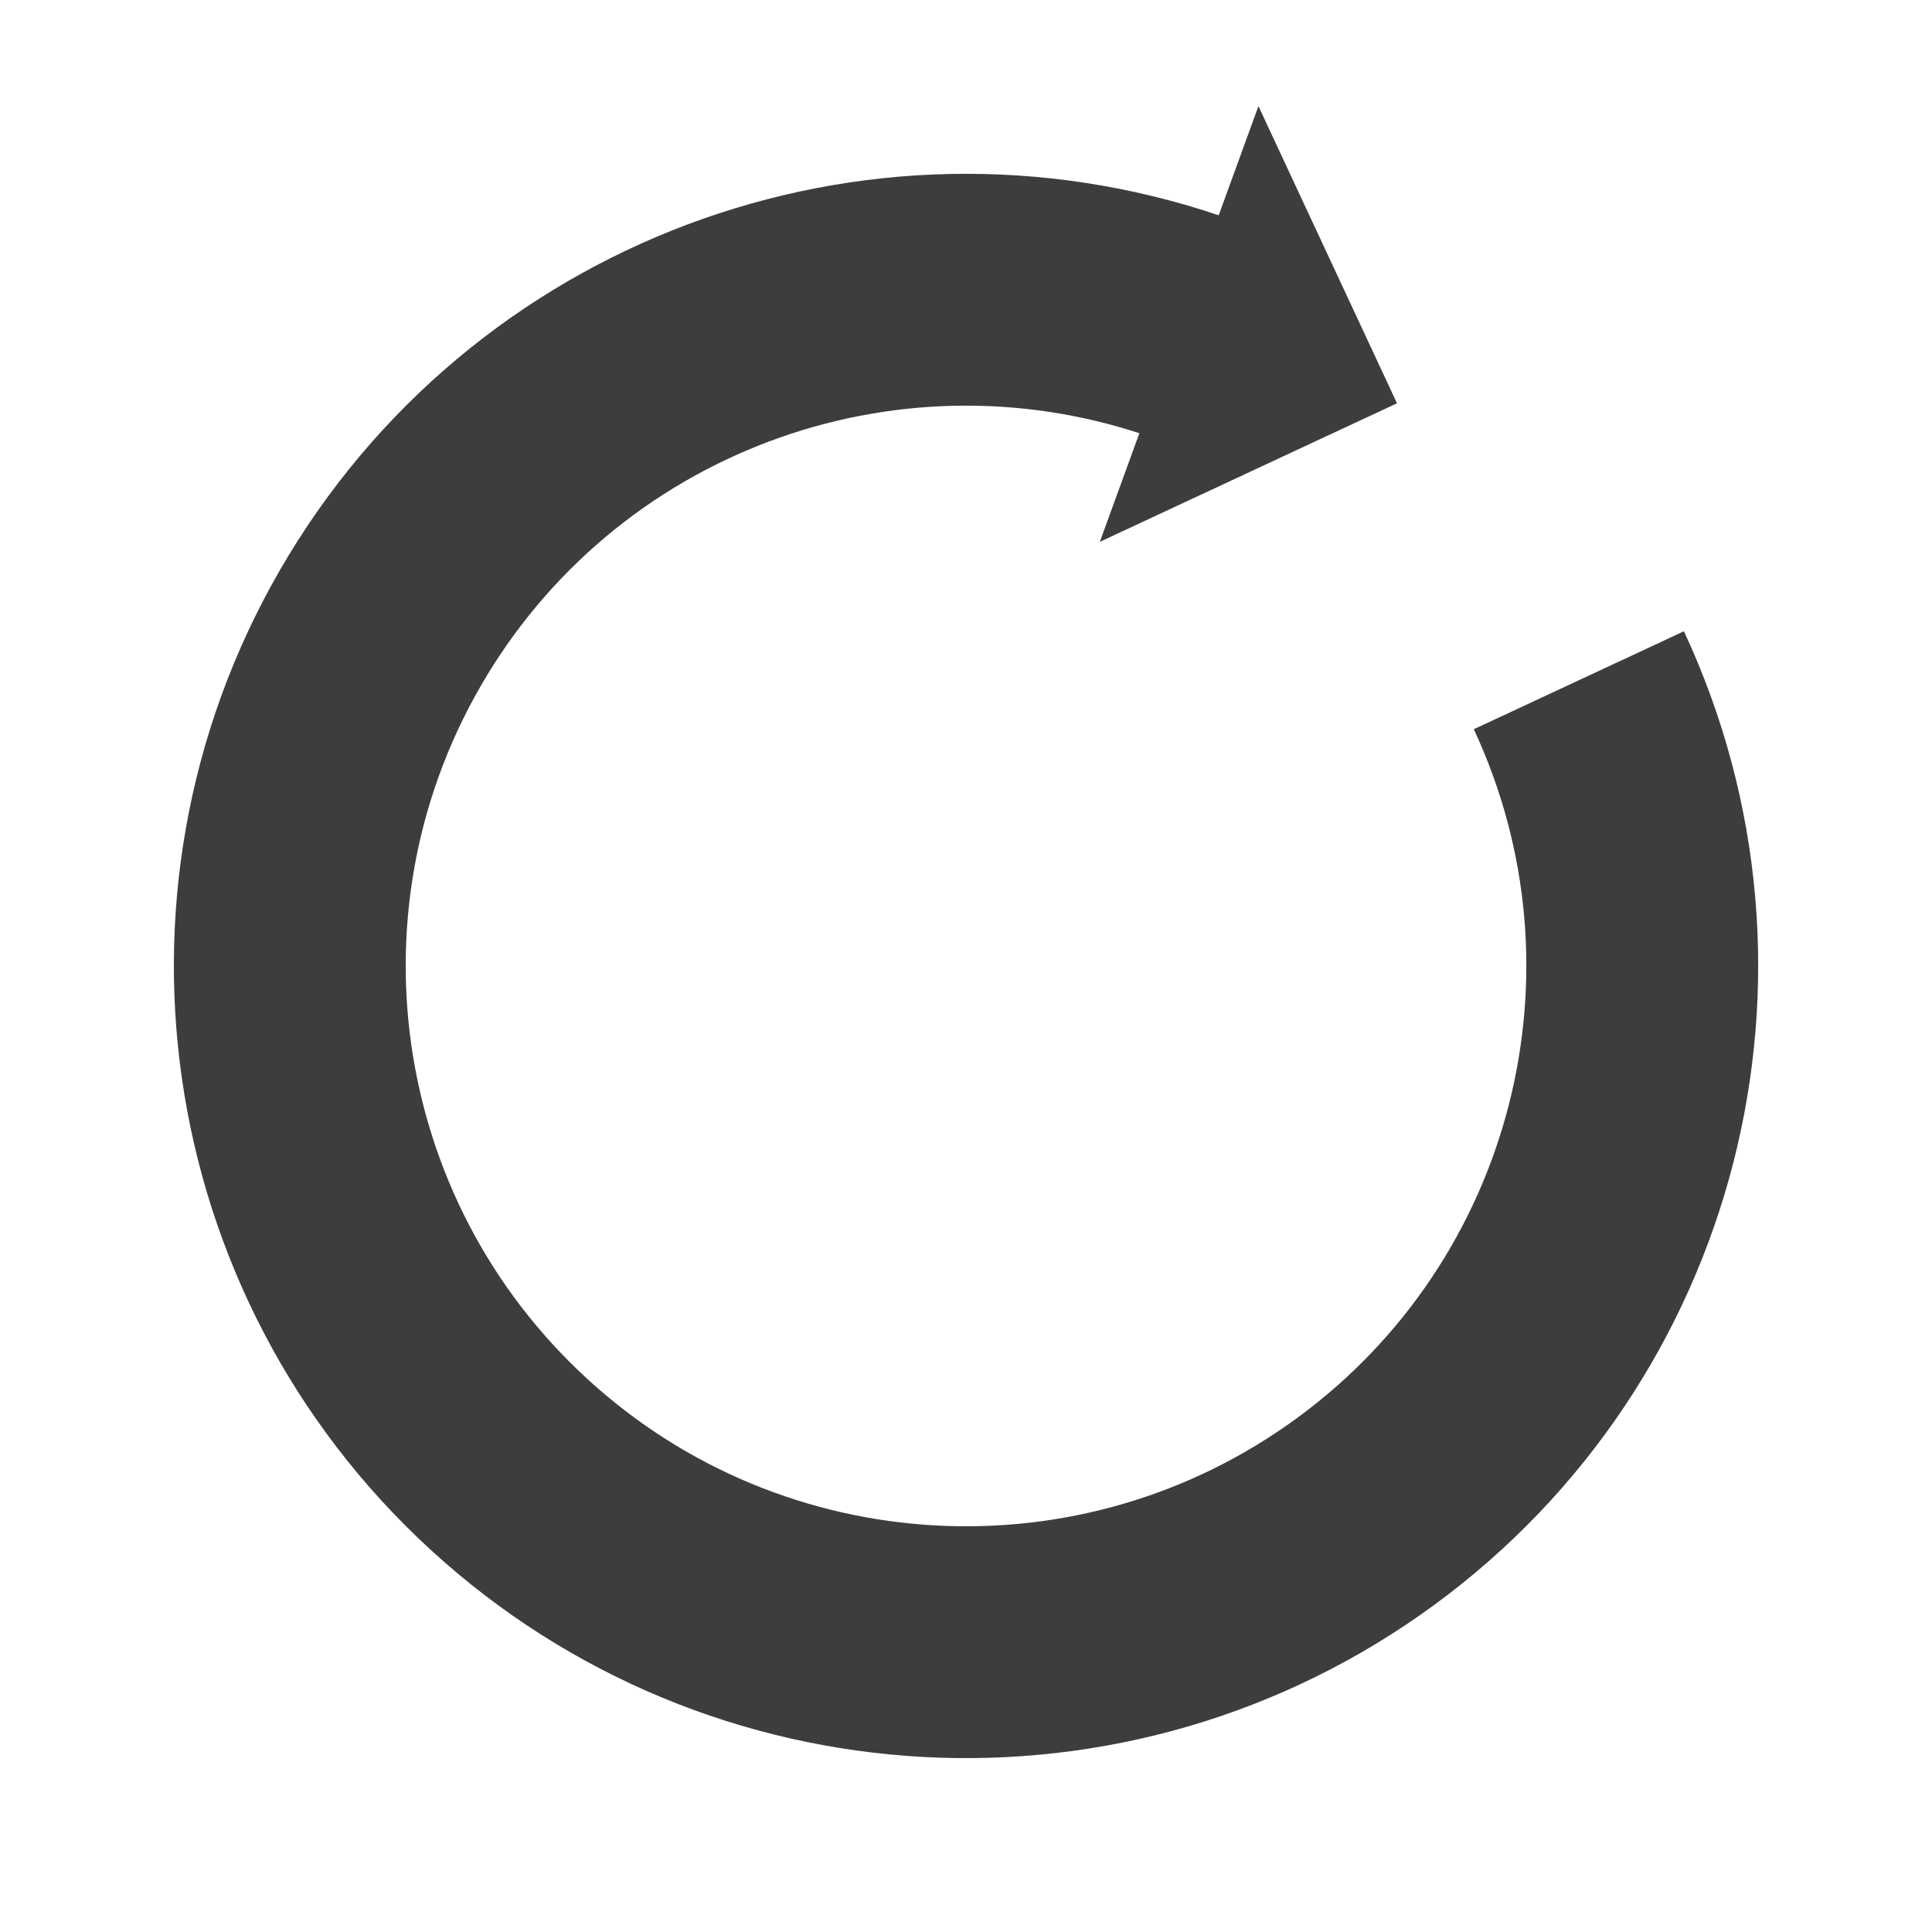
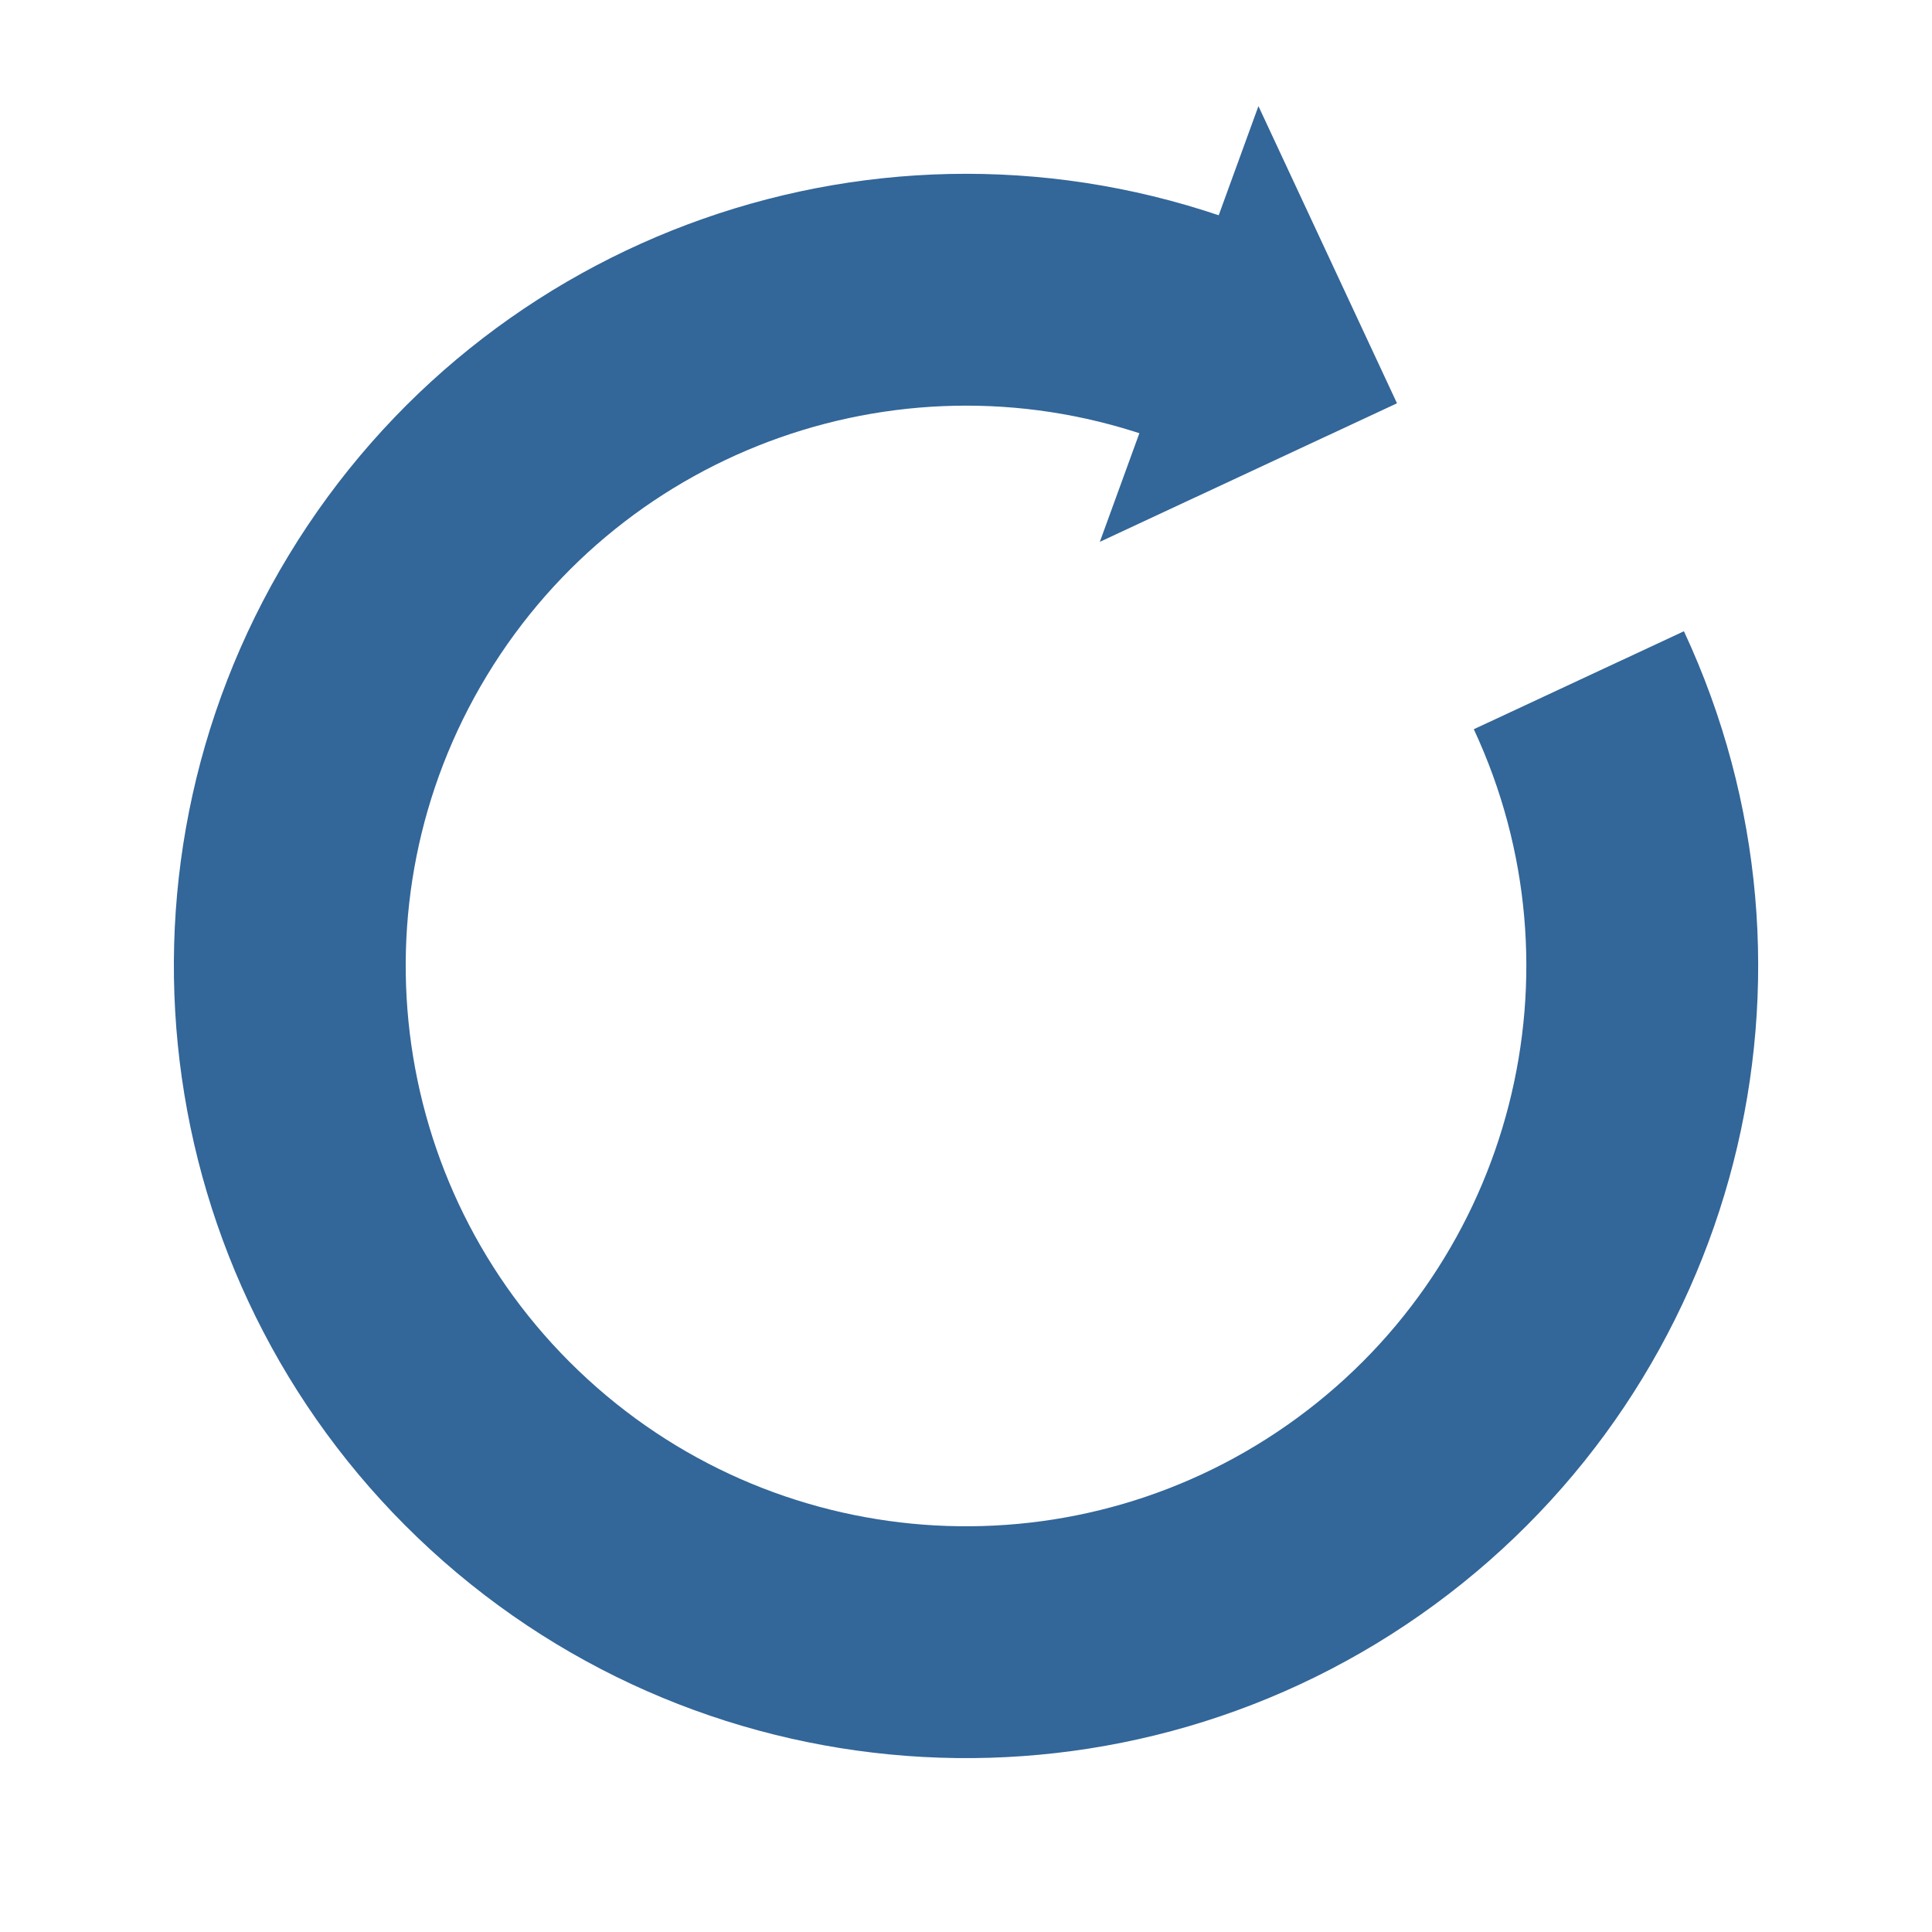
<svg xmlns="http://www.w3.org/2000/svg" style="margin: auto; background: rgb(255, 255, 255); display: block; shape-rendering: auto;" width="200px" height="200px" viewBox="0 0 100 100" preserveAspectRatio="xMidYMid">
  <g transform="rotate(20.0016 50 50)">
-     <path d="M50 15A35 35 0 1 0 74.749 25.251" fill="none" stroke="#3d3d3d" stroke-width="12" />
-     <path d="M49 3L49 27L61 15L49 3" fill="#3d3d3d" />
+     <path d="M50 15A35 35 0 1 0 74.749 25.251" fill="none" stroke="#336699" stroke-width="12" />
+     <path d="M49 3L49 27L61 15L49 3" fill="#336699" />
    <animateTransform attributeName="transform" type="rotate" repeatCount="indefinite" dur="1s" values="0 50 50;360 50 50" keyTimes="0;1" />
  </g>
</svg>
